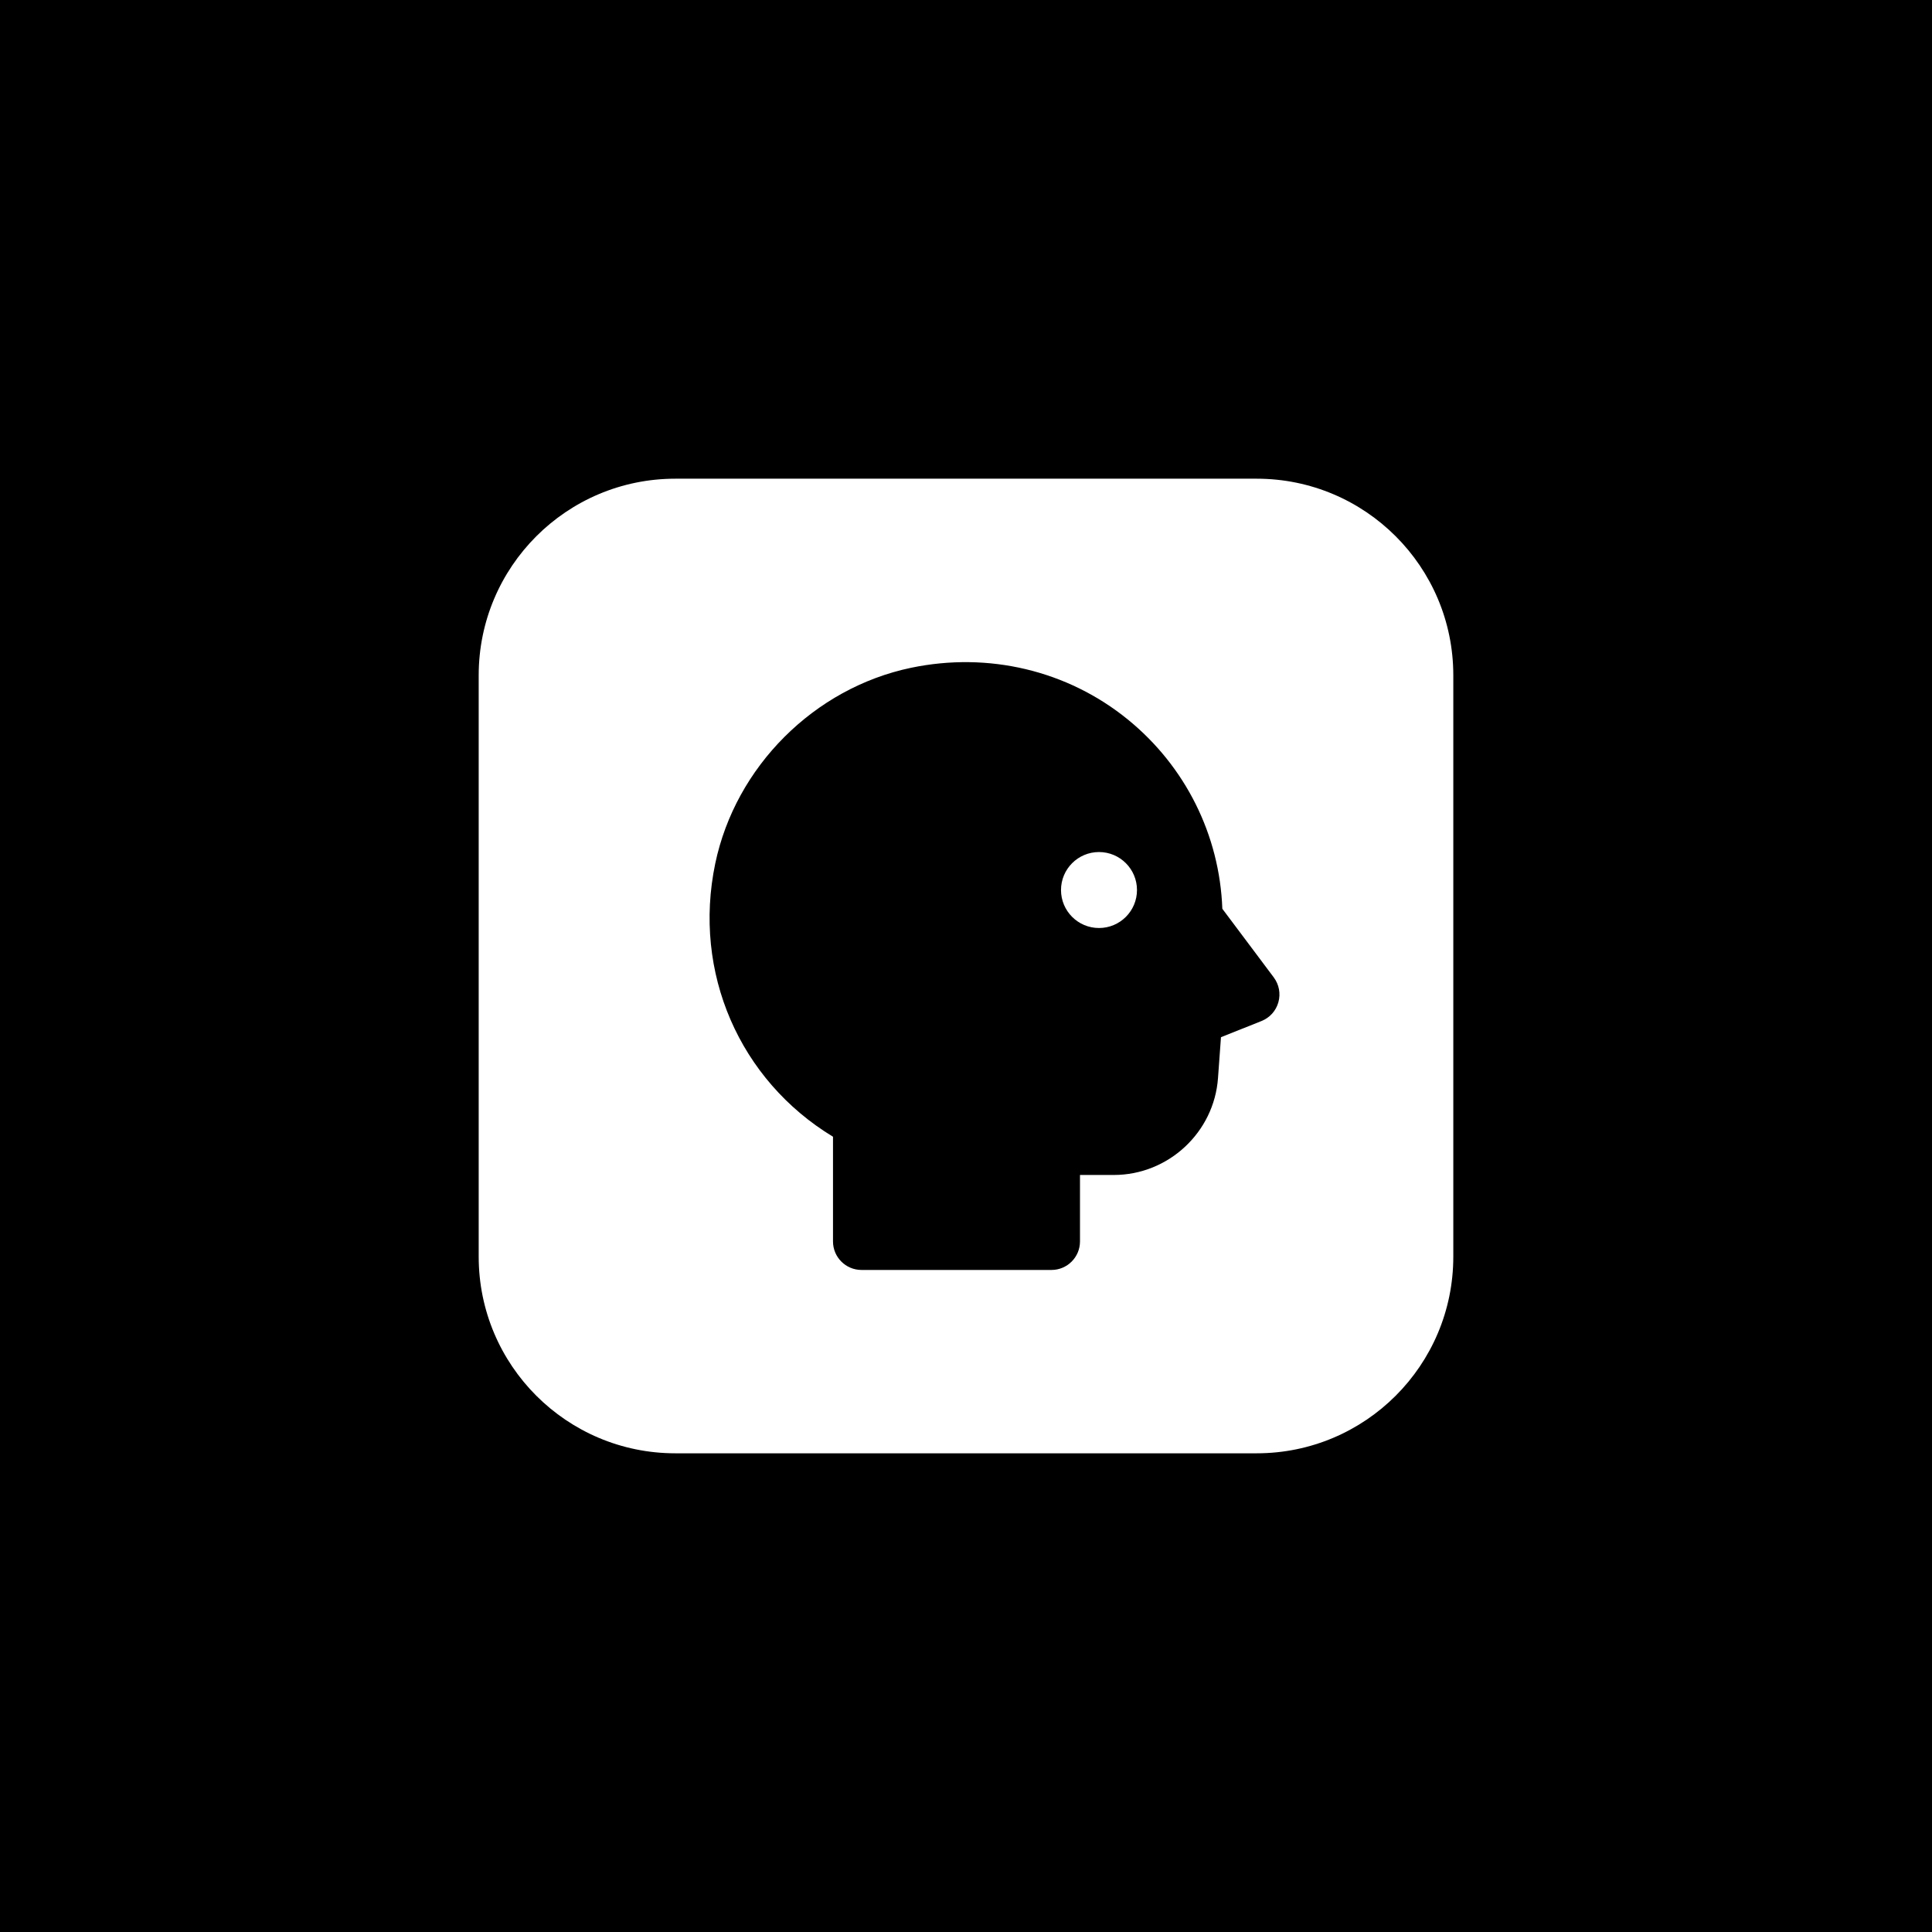
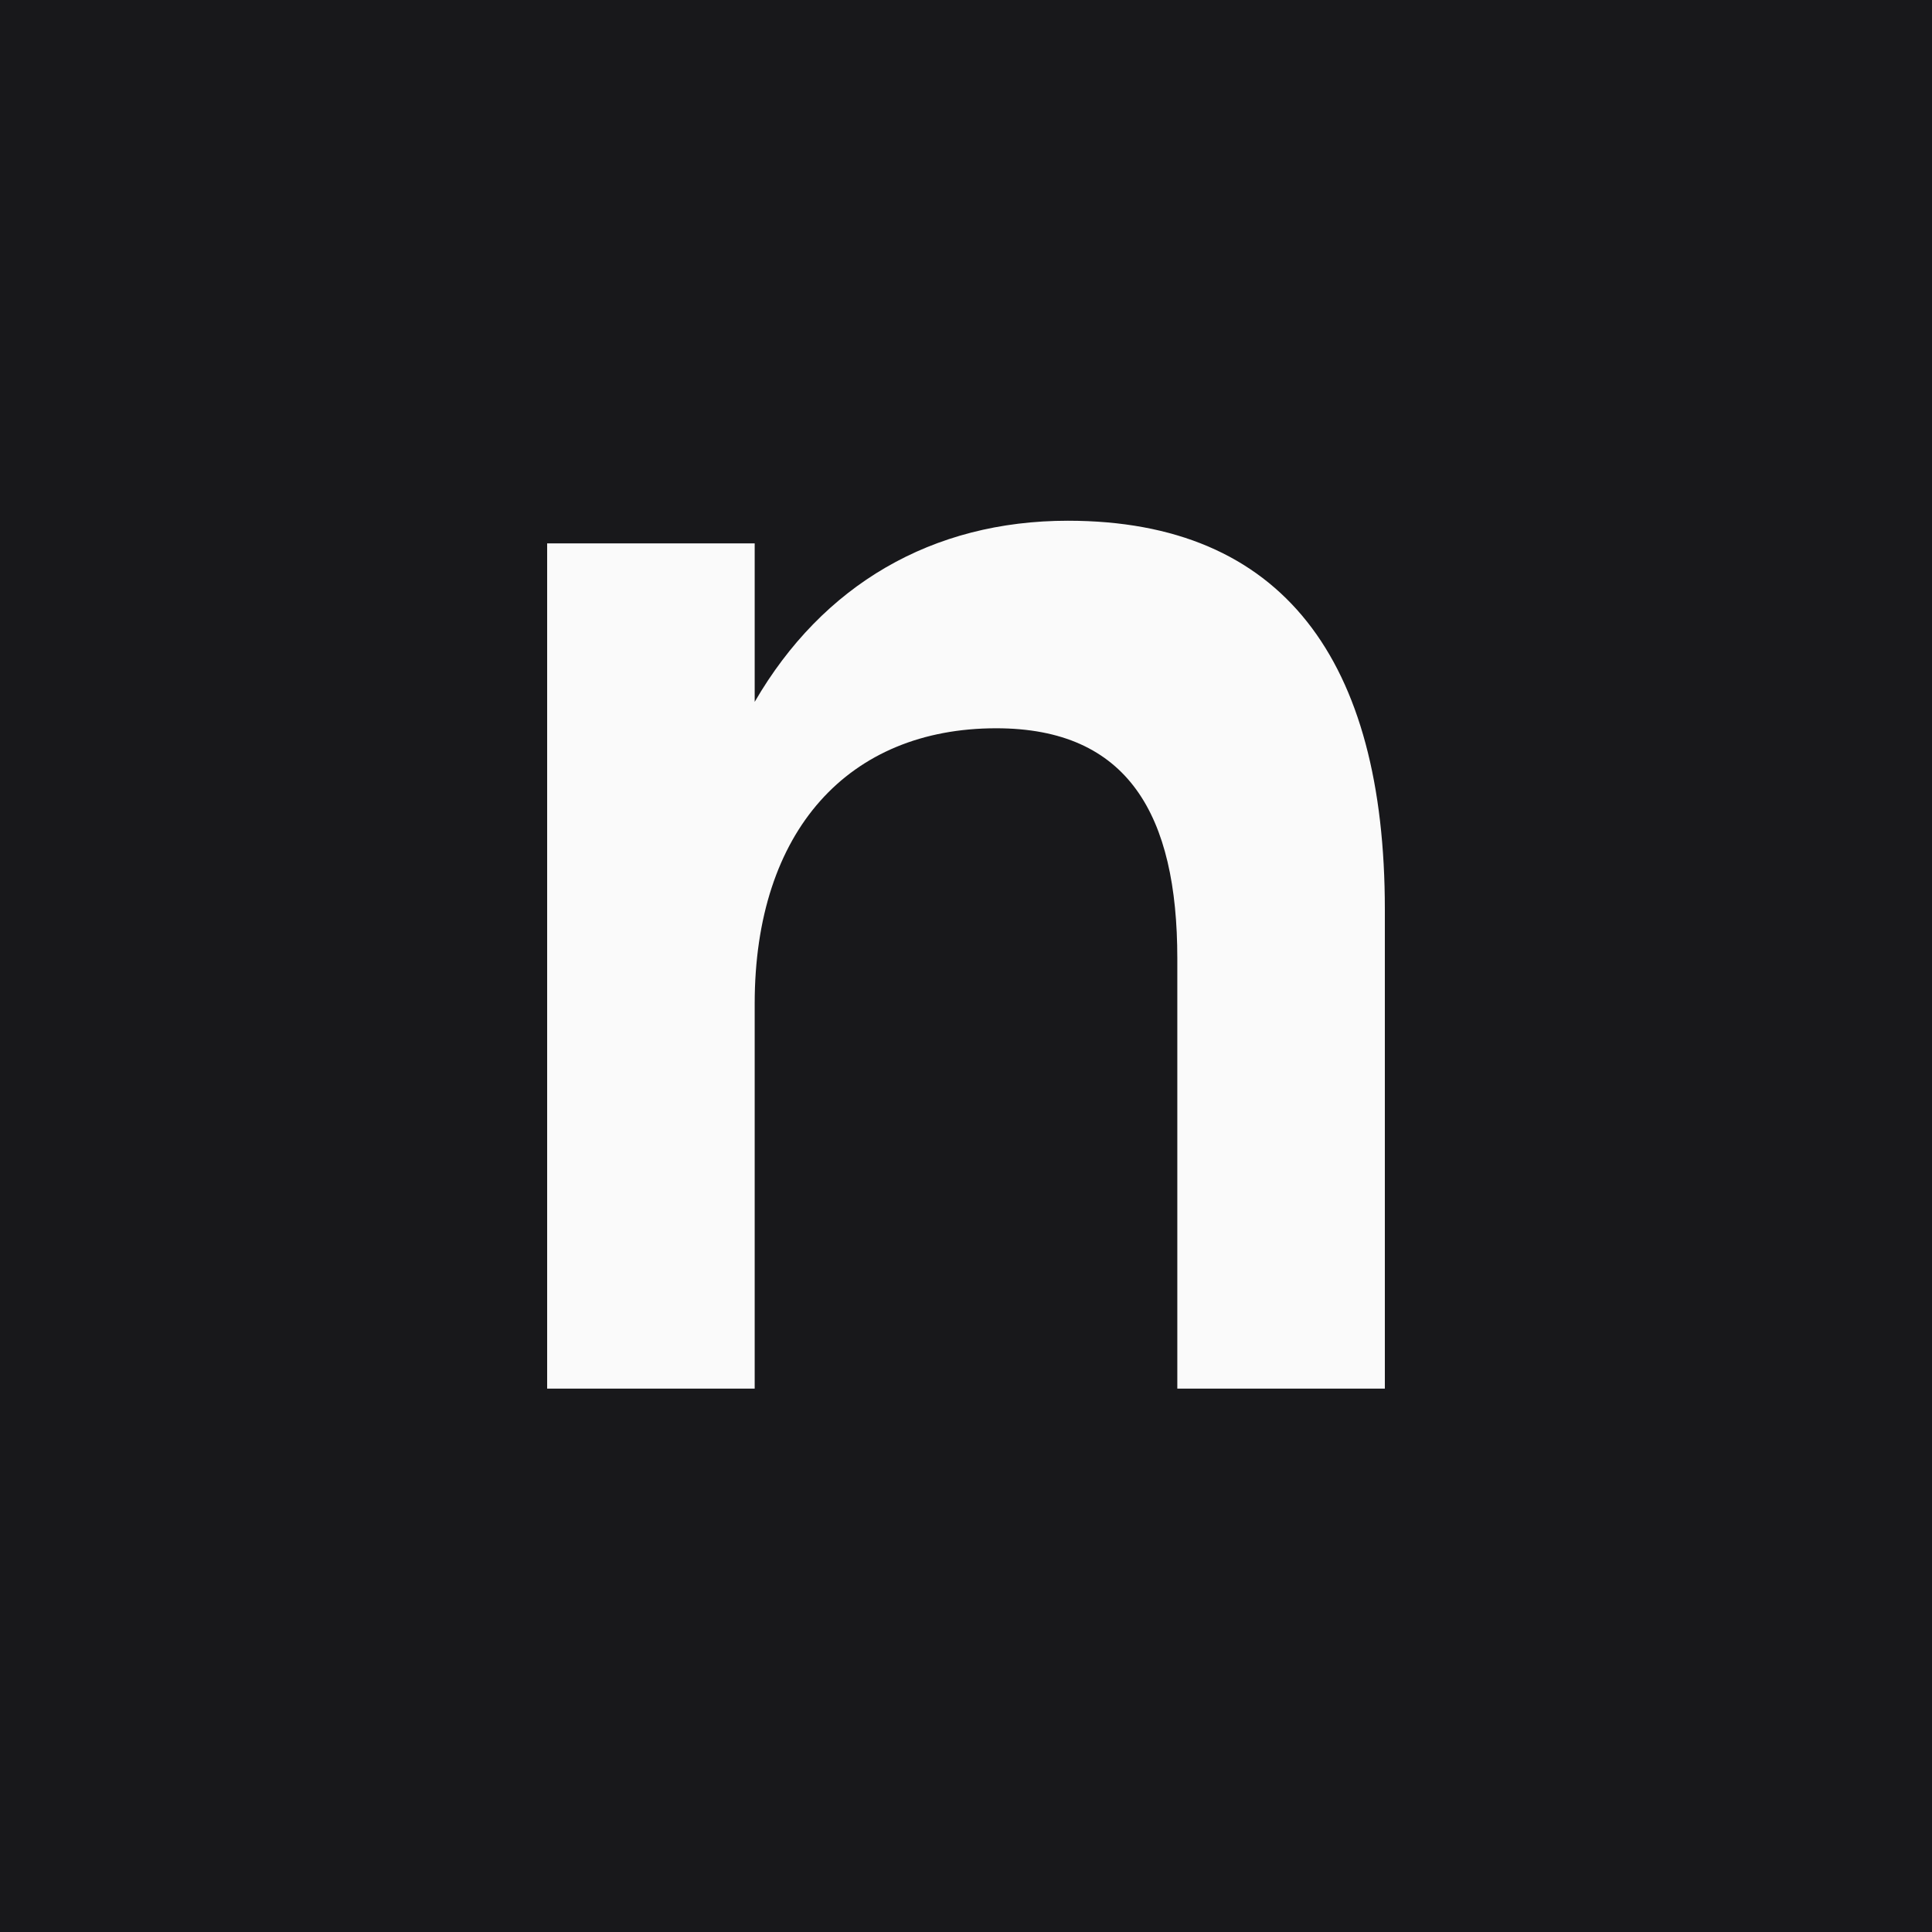
- <svg xmlns="http://www.w3.org/2000/svg" viewBox="0 0 512 512" role="img">
-   <rect width="512" height="512" fill="#000" />
-   <g transform="translate(111 111) scale(0.5664062)">
-     <rect width="512" height="512" rx="116" fill="#000" />
-     <rect x="28" y="28" width="456" height="456" rx="92" fill="#fff" />
-     <g transform="translate(96 96) scale(13.33333)" fill="#000">
-       <path d="M 22.8 12.4 l -1.805 -2.408 c -0.096 -2.592 -1.296 -4.999 -3.32 -6.645 -2.116 -1.719 -4.887 -2.377 -7.601 -1.812 C 6.673 2.245 3.913 5.004 3.201 8.403 c -0.799 3.824 0.852 7.6 4.132 9.588 v 3.675 c 0 0.552 0.448 1 1 1 h 6.667 c 0.552 0 1 -0.448 1 -1 v -2.333 h 1.187 c 1.913 0 3.52 -1.495 3.656 -3.401 l 0.104 -1.433 1.424 -0.569 c 0.289 -0.115 0.508 -0.359 0.591 -0.659 0.084 -0.3 0.025 -0.621 -0.163 -0.871 Z m -6.133 -1.733 c -0.736 0 -1.333 -0.597 -1.333 -1.333 s 0.597 -1.333 1.333 -1.333 1.333 0.597 1.333 1.333 -0.597 1.333 -1.333 1.333 Z" />
-     </g>
-   </g>
+ <svg xmlns="http://www.w3.org/2000/svg" viewBox="0 0 512 512" role="img" aria-labelledby="title description">
+   <rect width="512" height="512" fill="#18181b" />
+   <path d="M145 368V144h55v42c18-31 47-48 83-48 57 0 84 37 84 103v127h-55V254c0-38-13-61-48-61-39 0-64 27-64 73v102h-55Z" fill="#fafafa" />
</svg>
